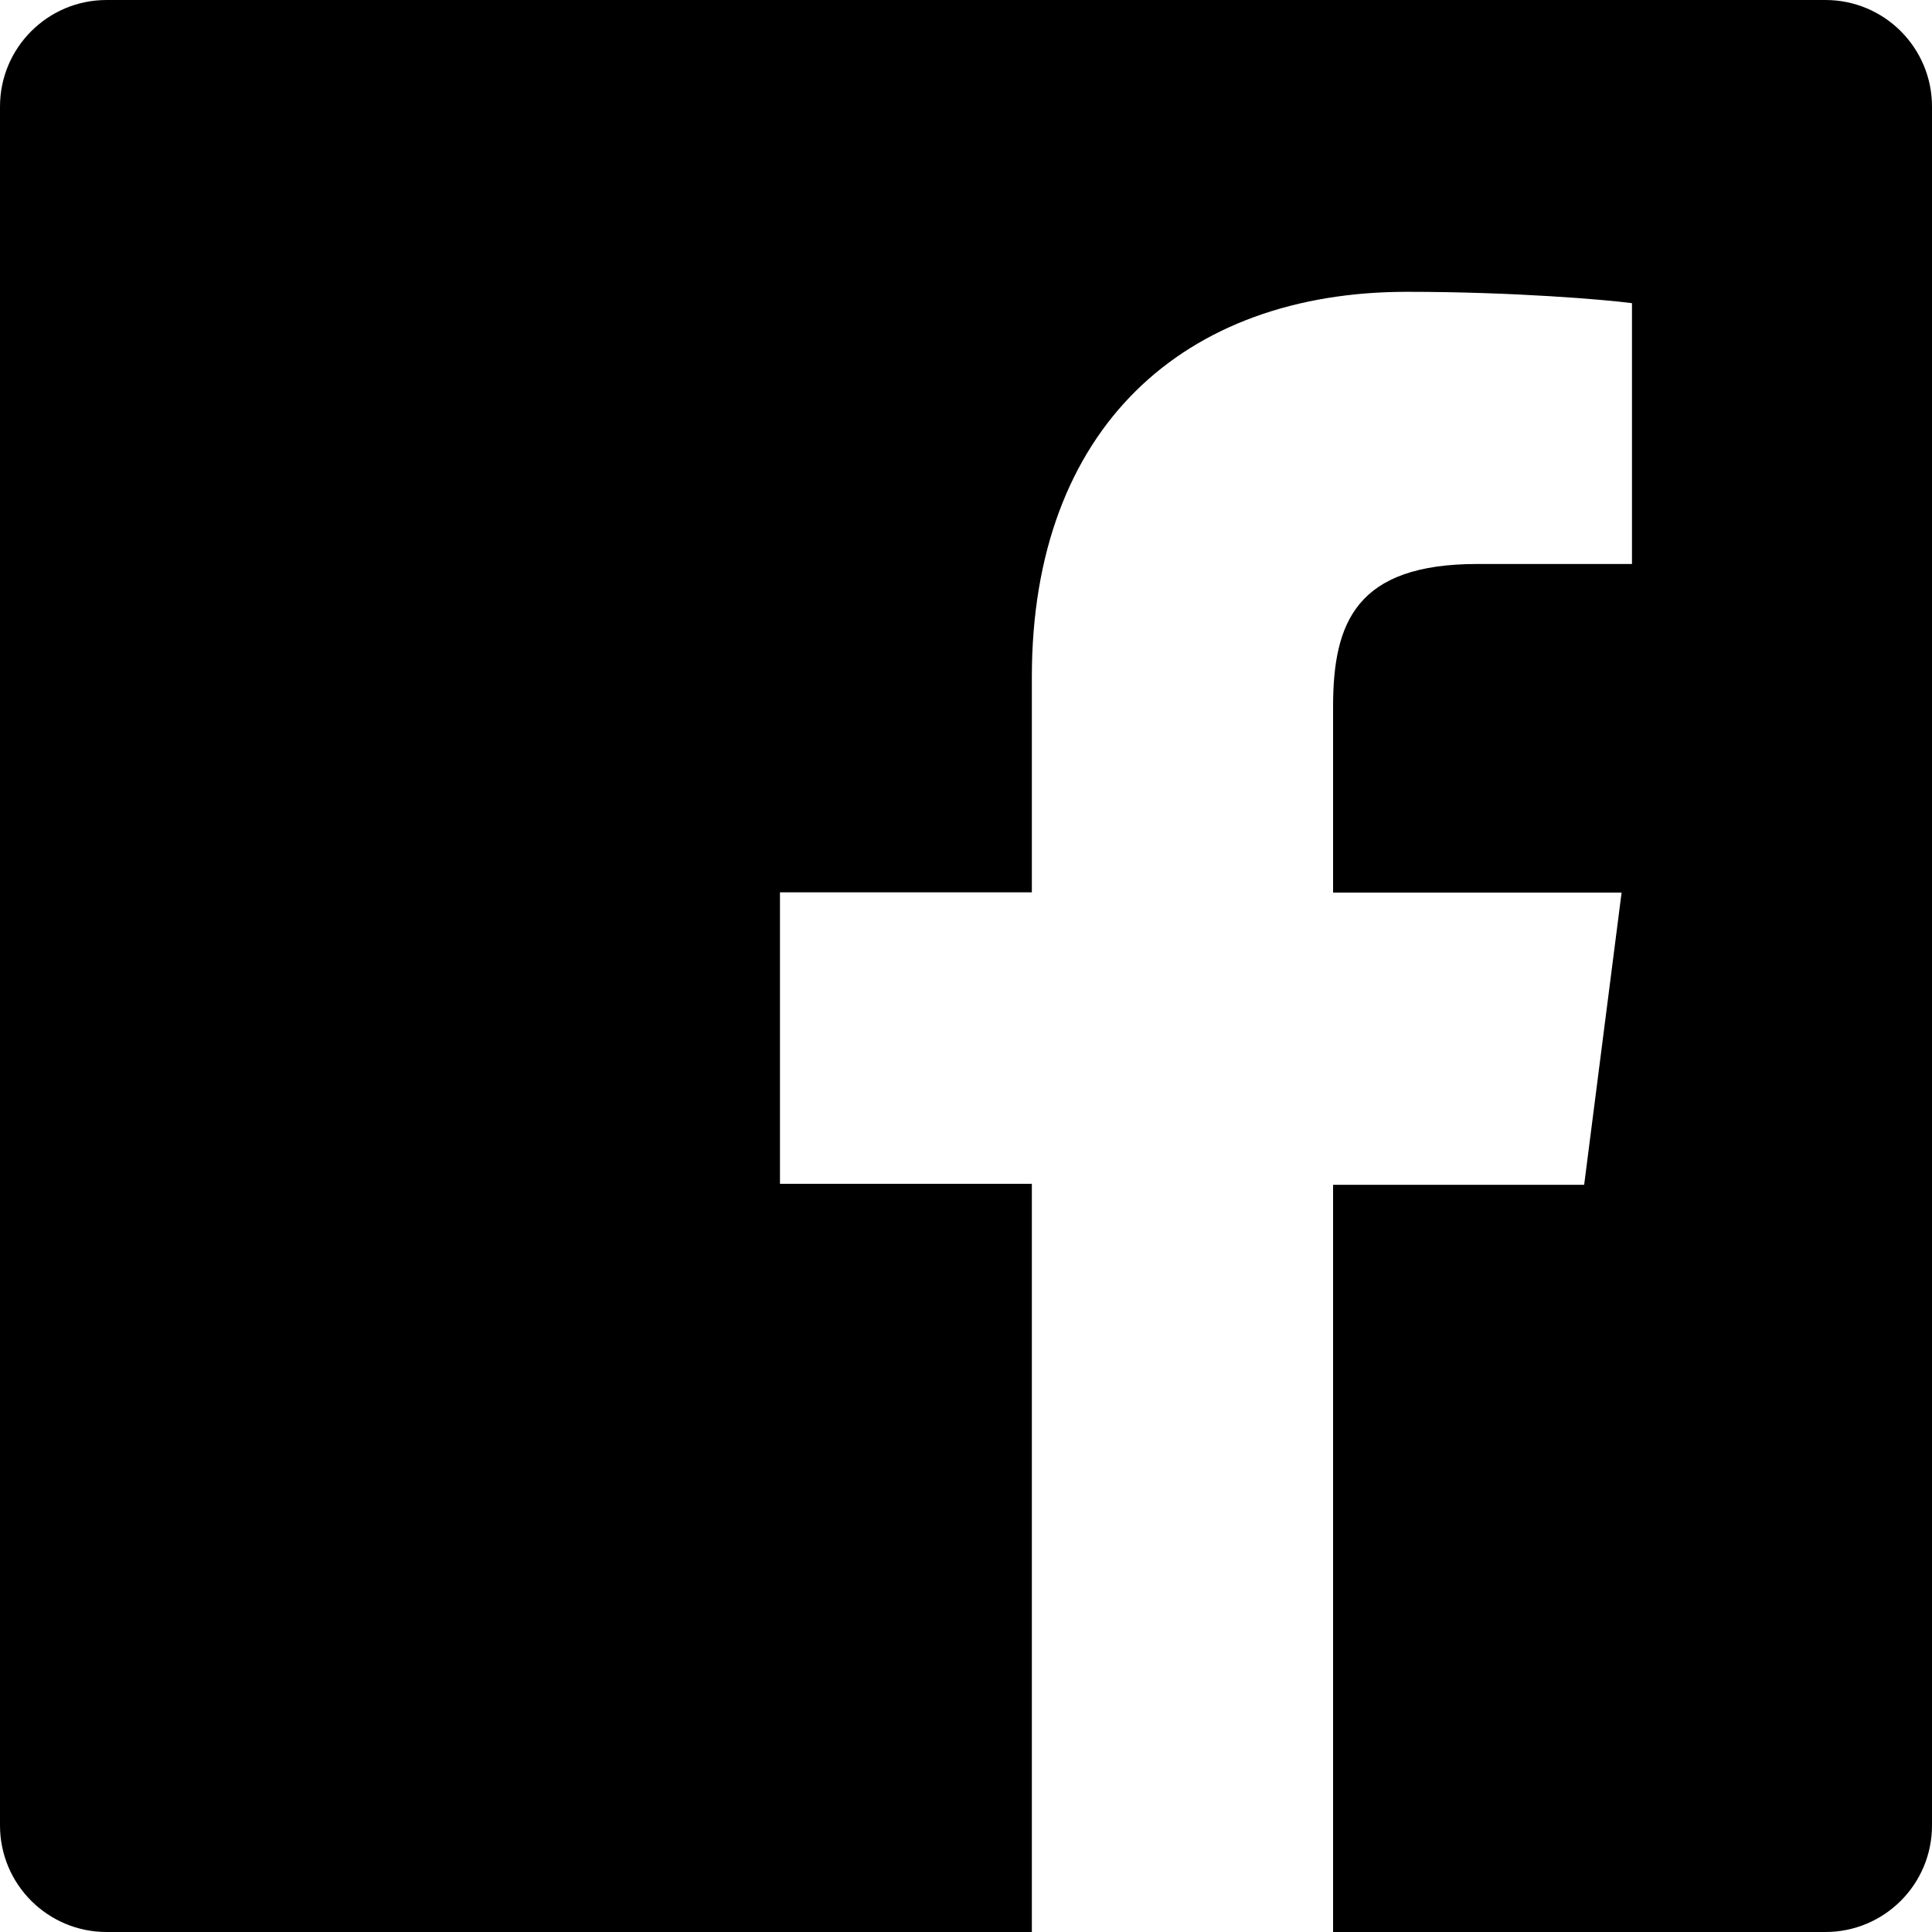
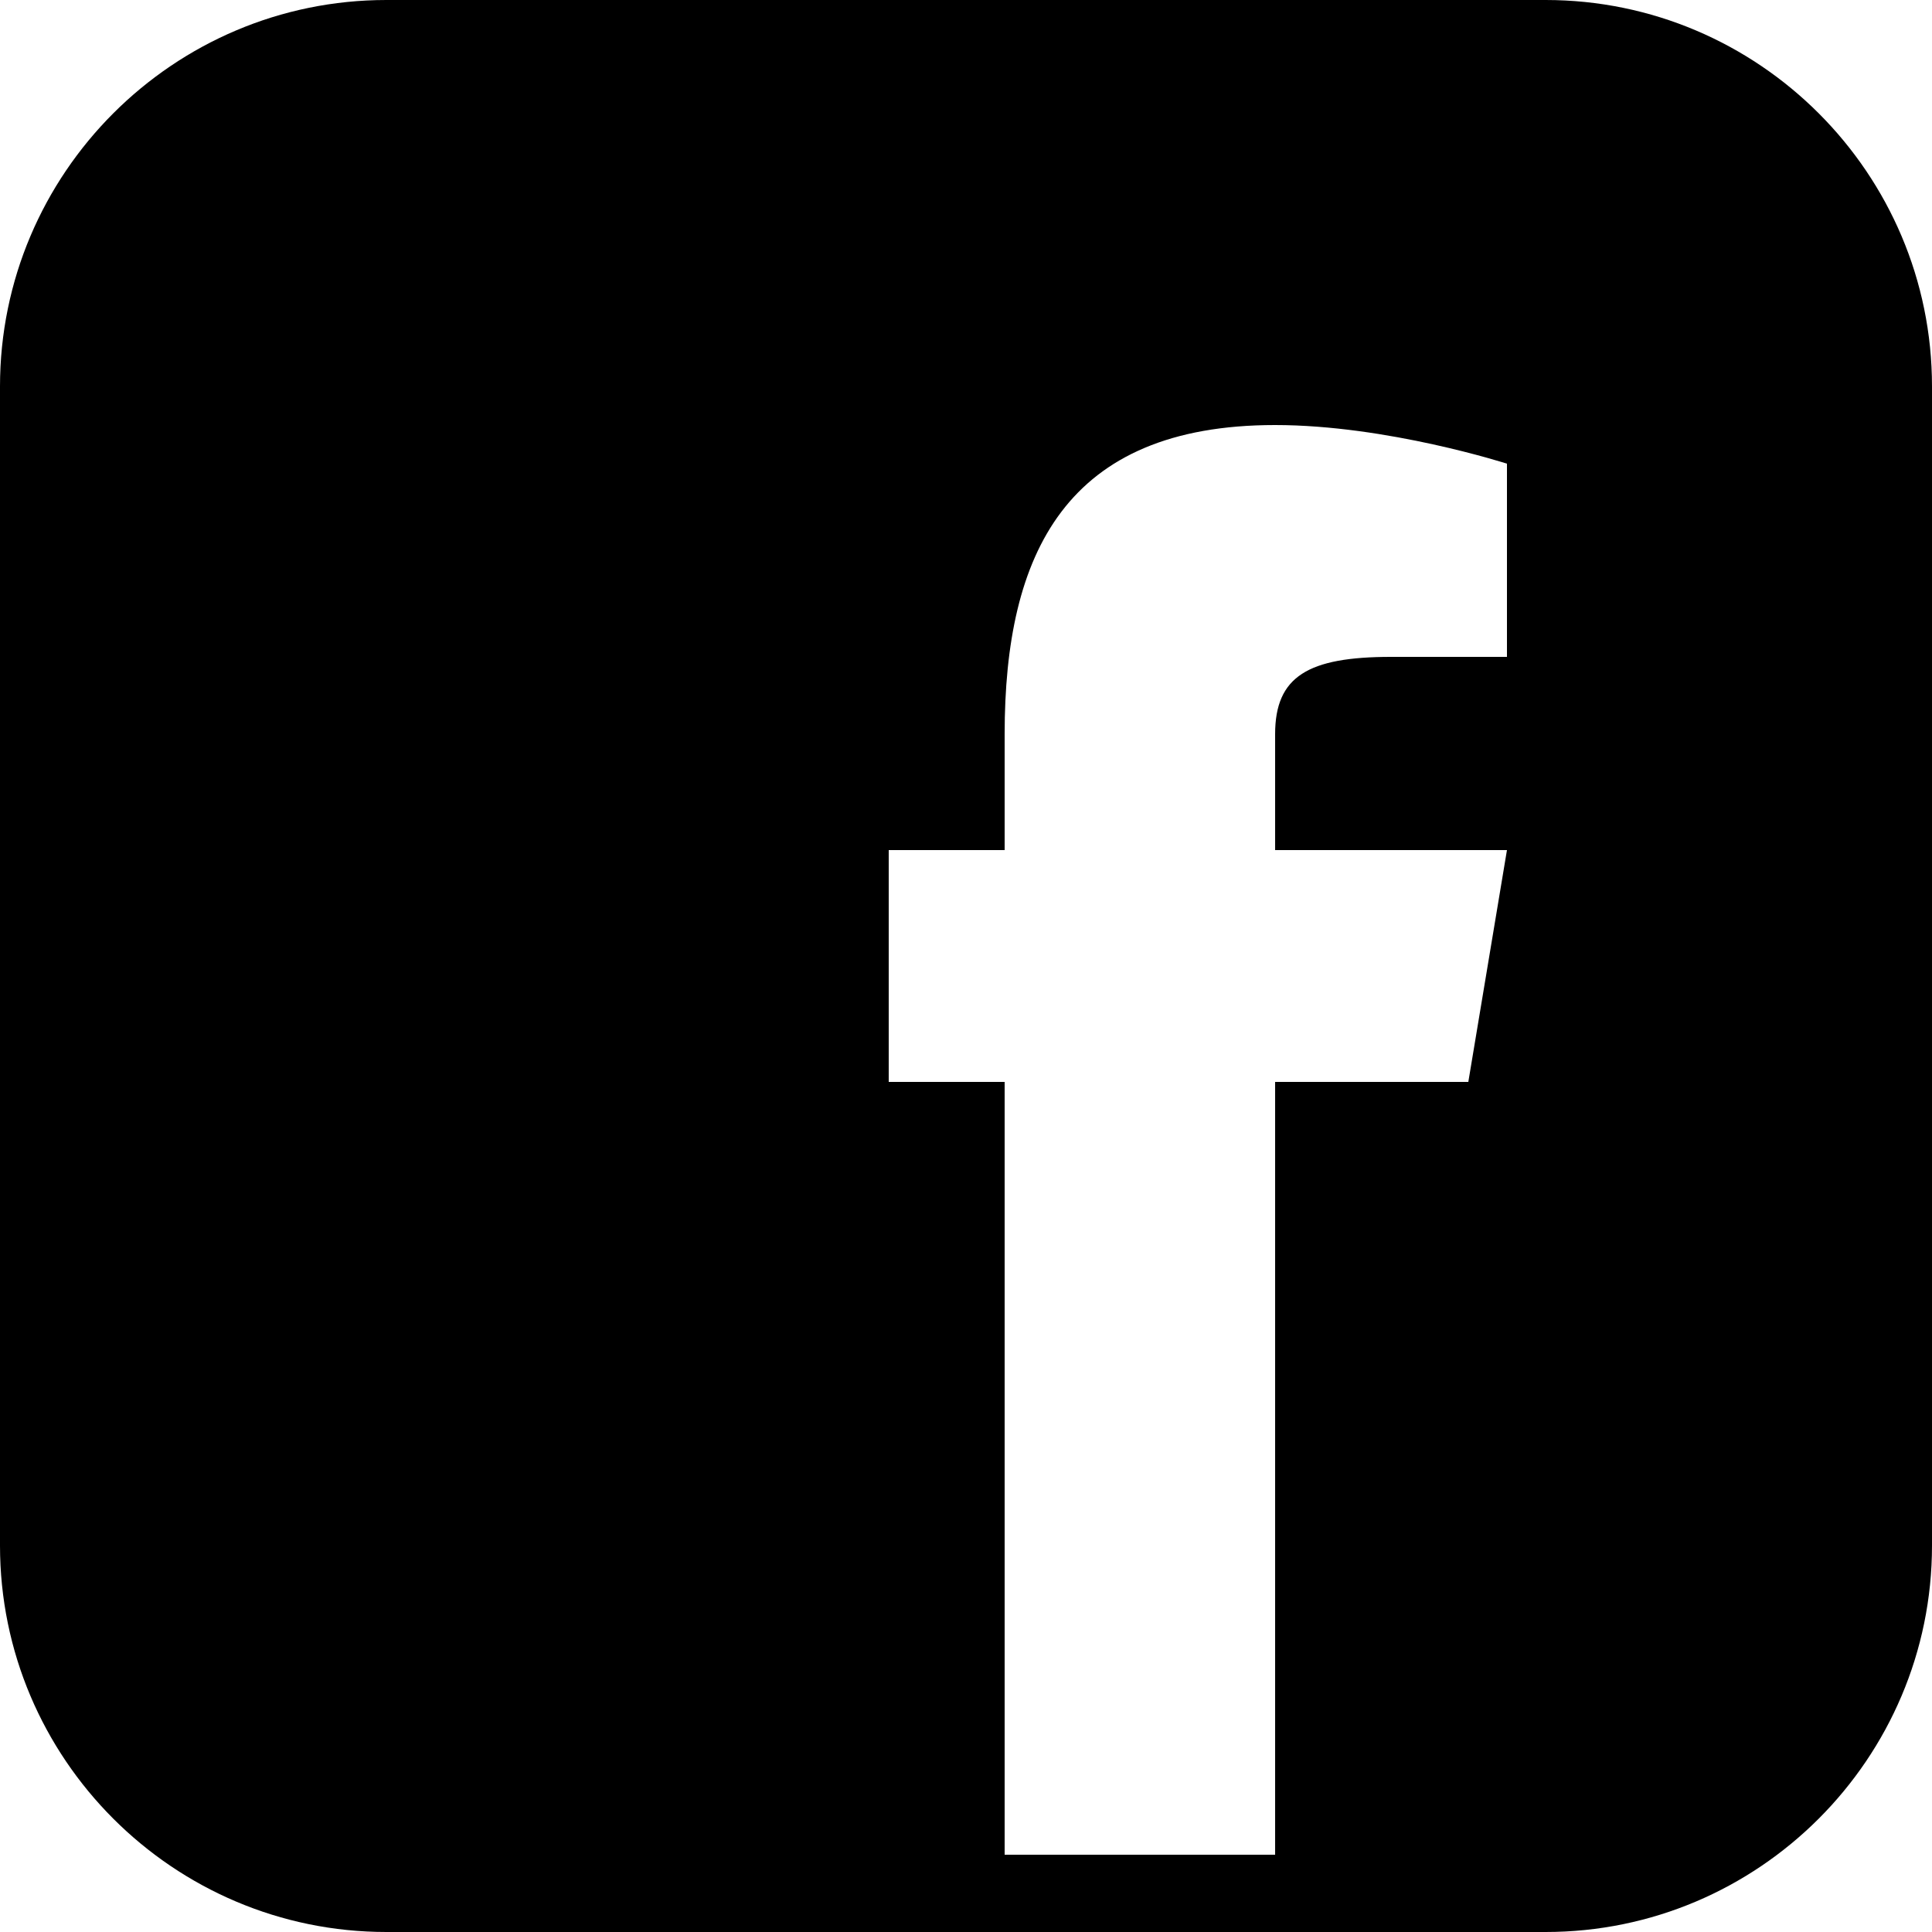
- <svg xmlns="http://www.w3.org/2000/svg" aria-labelledby="simpleicons-facebook-icon" role="img" viewBox="0 0 24 24">
-   <path d="M22.676 0H1.324C.593 0 0 .593 0 1.324v21.352C0 23.408.593 24 1.324 24h11.494v-9.294H9.689v-3.621h3.129V8.41c0-3.099 1.894-4.785 4.659-4.785 1.325 0 2.464.097 2.796.141v3.24h-1.921c-1.5 0-1.792.721-1.792 1.771v2.311h3.584l-.465 3.63H16.56V24h6.115c.733 0 1.325-.592 1.325-1.324V1.324C24 .593 23.408 0 22.676 0" />
+ <svg xmlns="http://www.w3.org/2000/svg" version="1.1" id="Слой_1" x="0px" y="0px" width="50px" height="50px" viewBox="0 0 50 50" enable-background="new 0 0 50 50" xml:space="preserve">
+   <path d="M40,0H10C4.486,0,0,4.486,0,10v30c0,5.514,4.486,10,10,10h30c5.514,0,10-4.486,10-10V10C50,4.486,45.514,0,40,0z M39,17h-3  c-2.145,0-3,0.504-3,2v3h6l-1,6h-5v20h-7V28h-3v-6h3v-3c0-4.677,1.581-8,7-8c2.902,0,6,1,6,1V17z" stroke="none" />
</svg>
